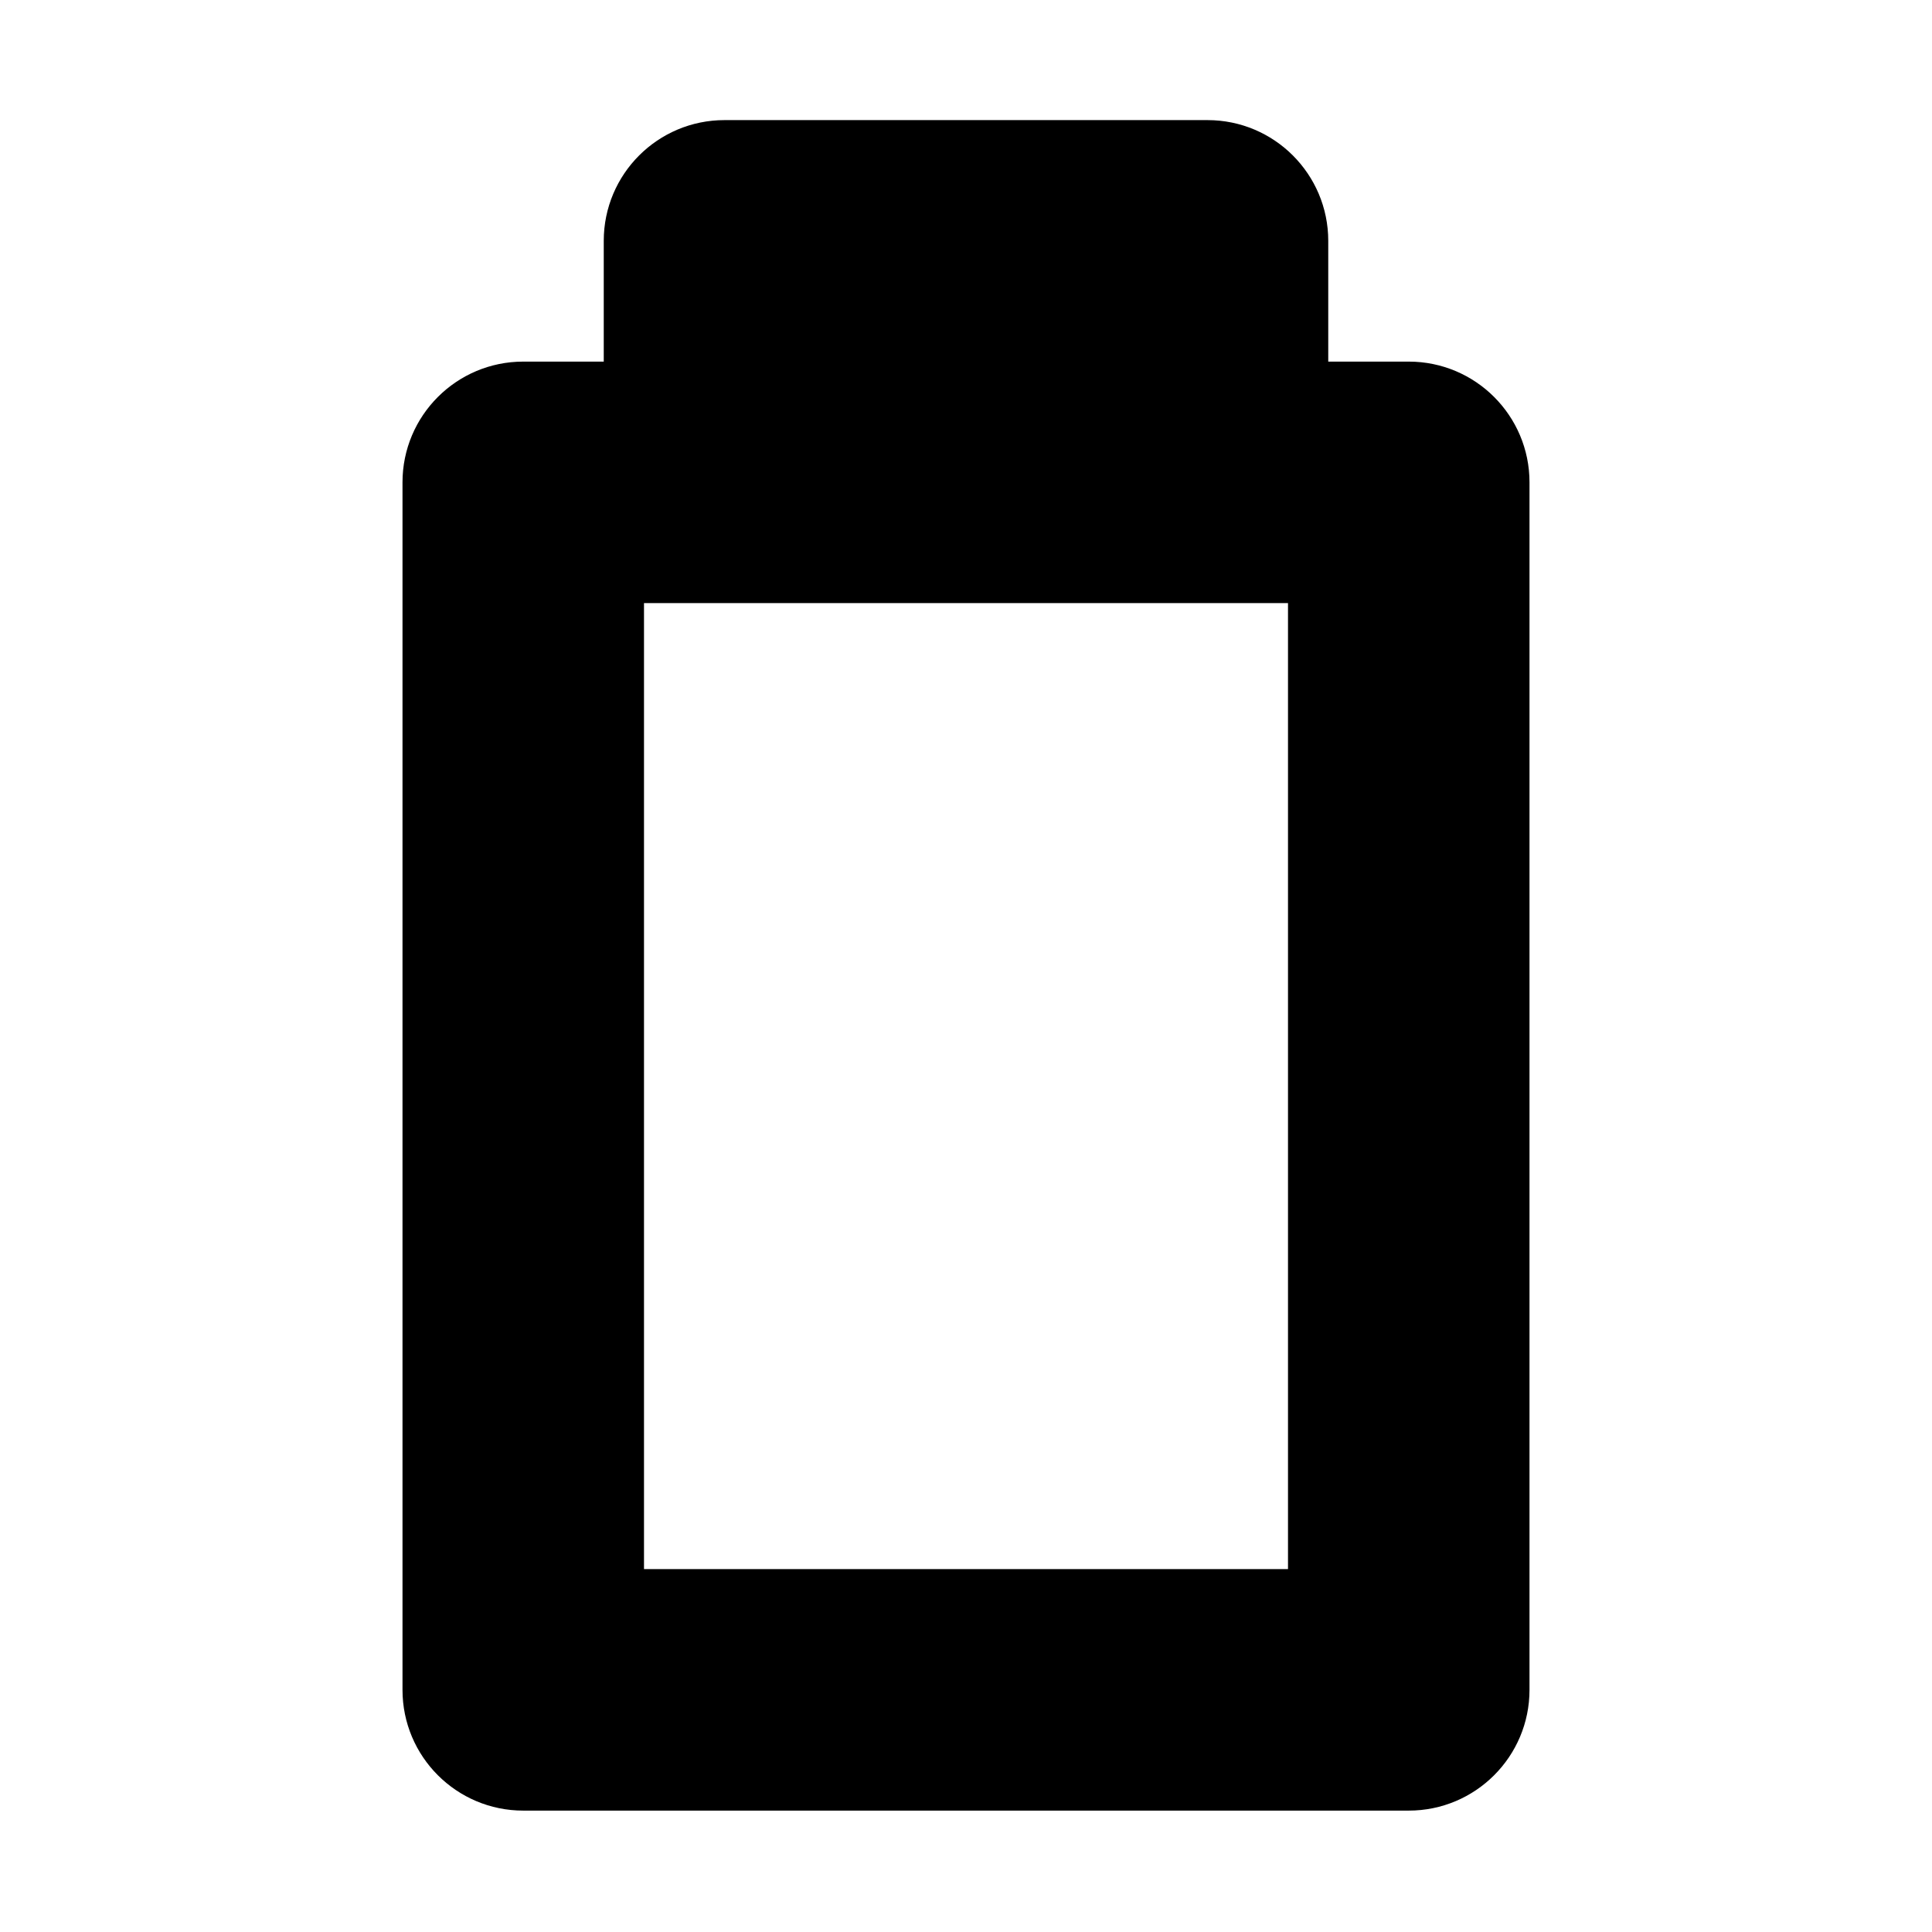
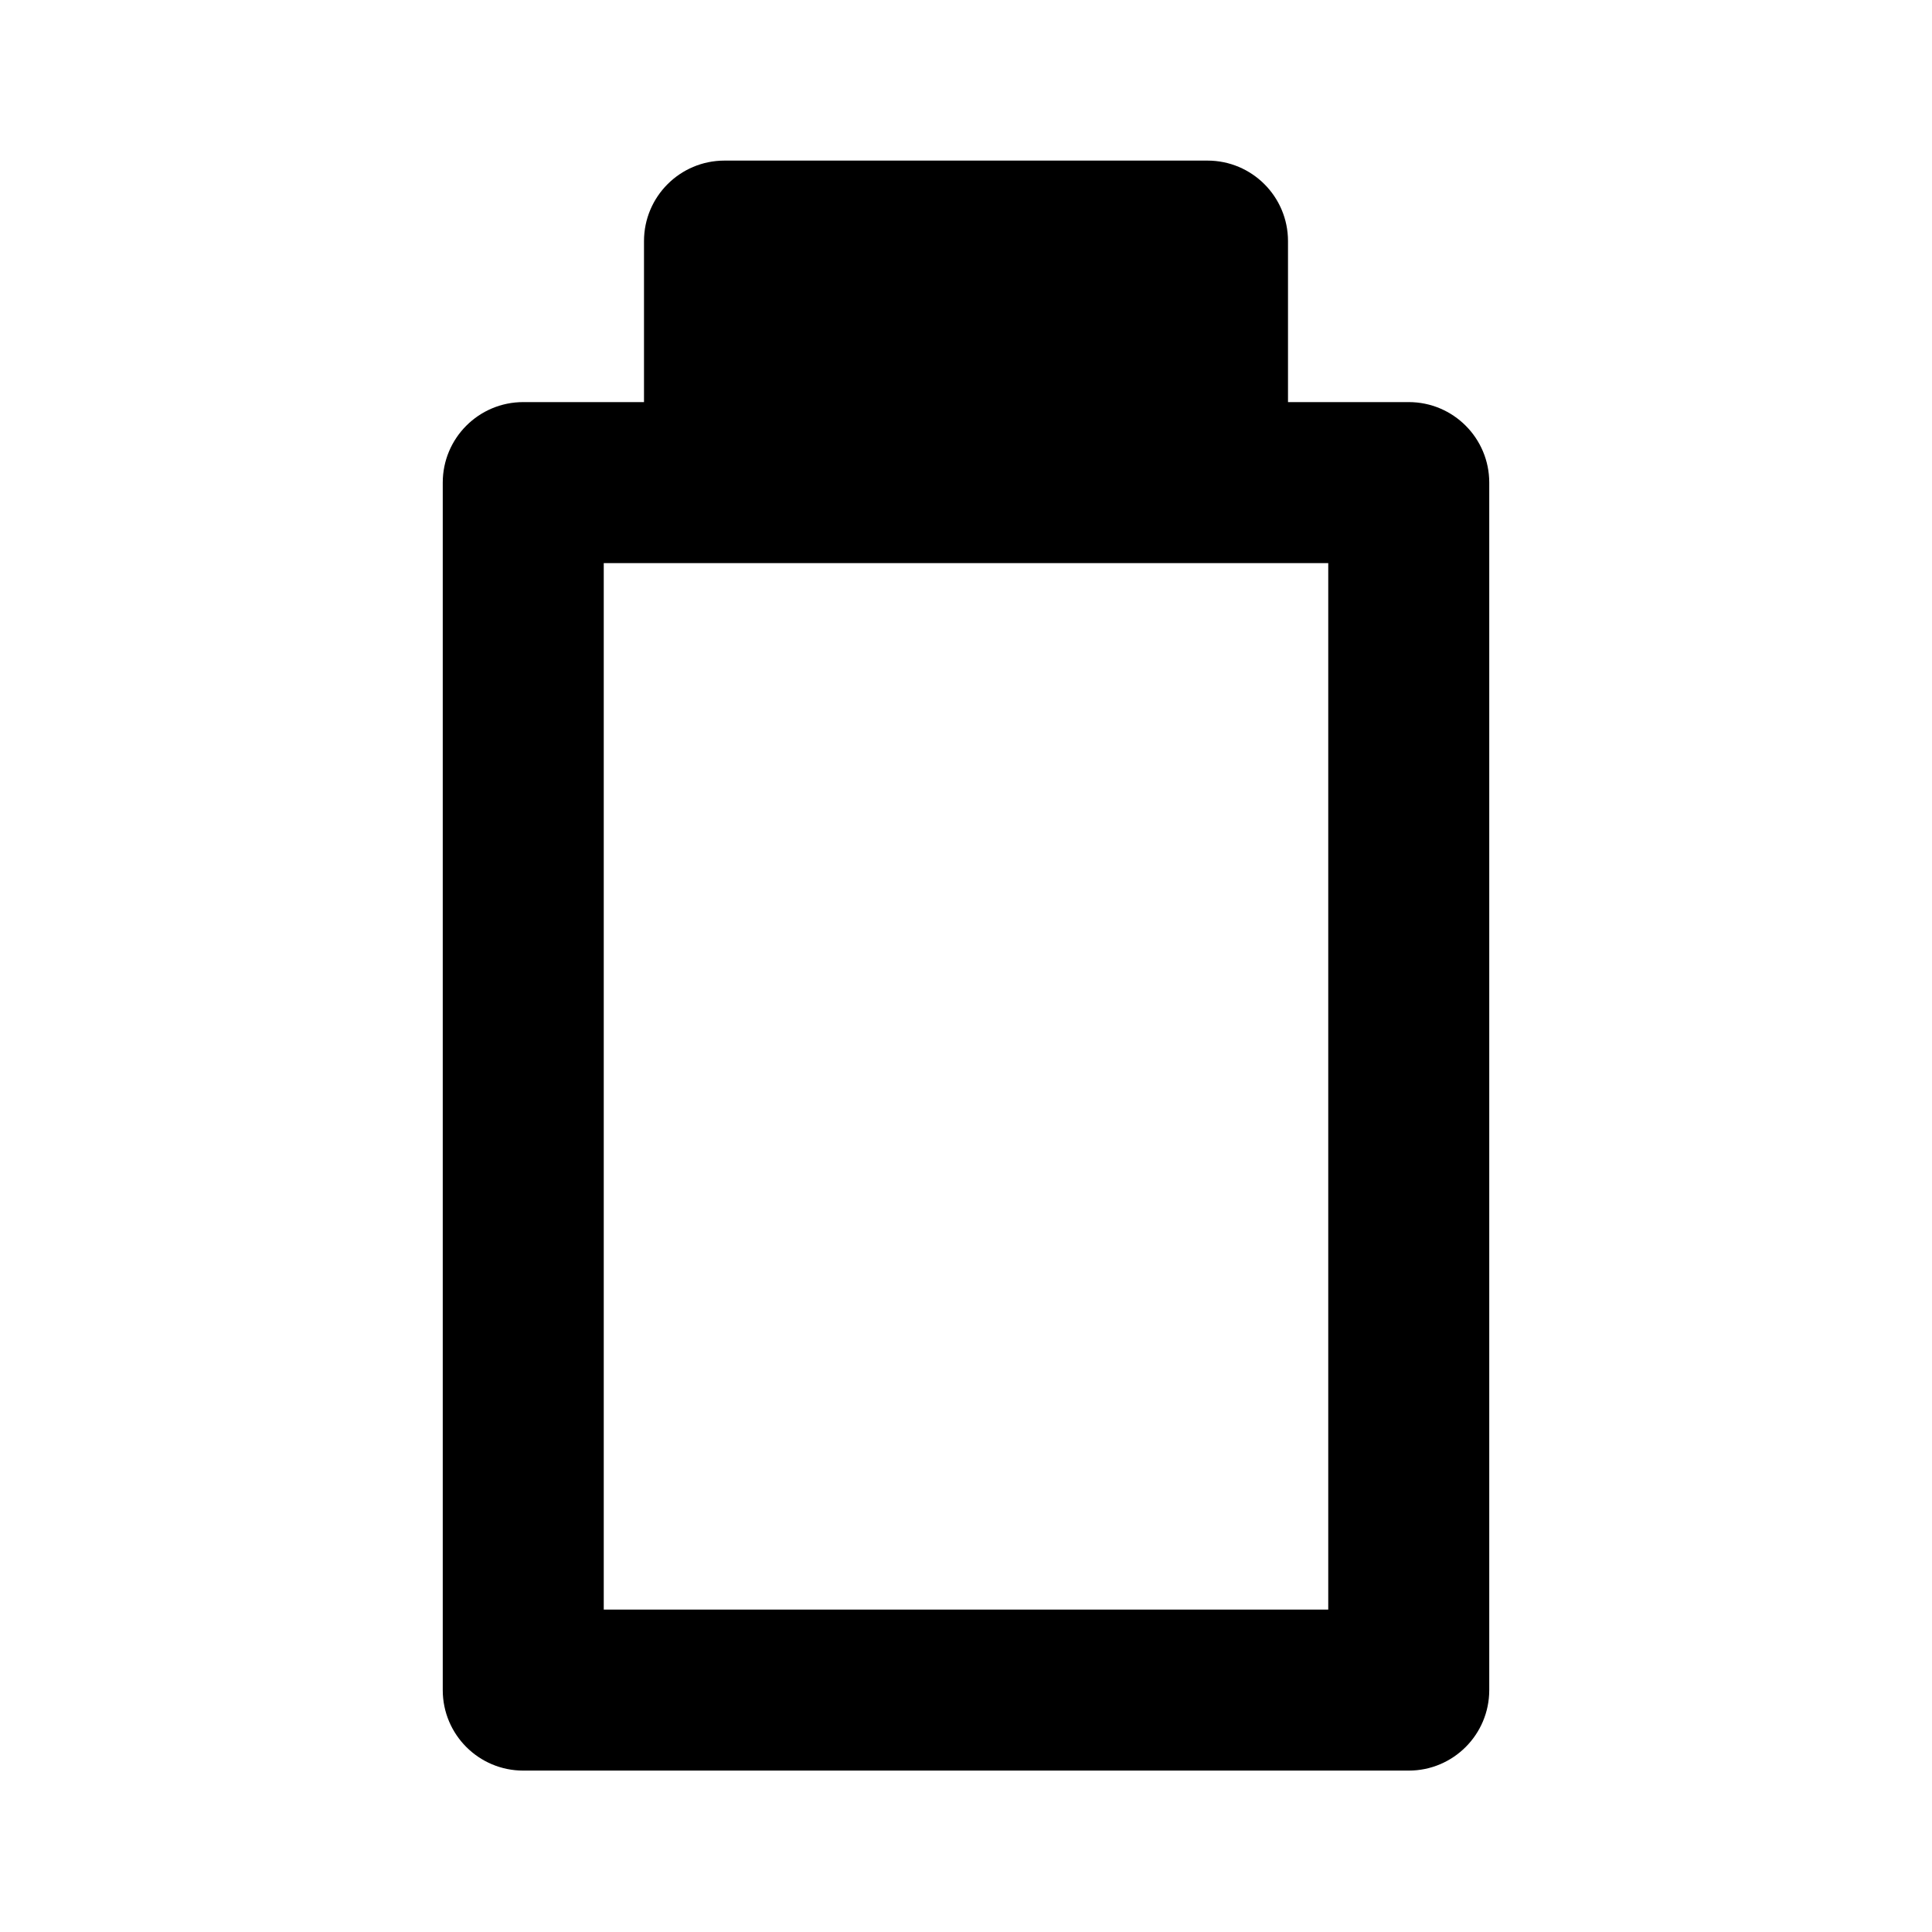
<svg xmlns="http://www.w3.org/2000/svg" viewBox="0 0 48 48" style="enable-background:new 0 0 48 48" xml:space="preserve">
  <style>.st3{display:none}</style>
  <g id="Your_Icons">
-     <path d="M0-.008h48v48H0v-48z" style="fill:none" />
-     <path d="M35 8.984h-2v-3a3 3 0 0 0-3-3H18a3 3 0 0 0-3 3v3h-2a3 3 0 0 0-3 3v30a3 3 0 0 0 3 3h22a3 3 0 0 0 3-3v-30a3 3 0 0 0-3-3zm-3 30H16v-24h16v24z" />
+     <path d="M0-.002h48v48H0v-48z" style="fill:none" />
+     <path d="M35 9.99h-3v-4a2 2 0 0 0-2-2H18a2 2 0 0 0-2 2v4h-3a2 2 0 0 0-2 2v30a2 2 0 0 0 2 2h22a2 2 0 0 0 2-2v-30a2 2 0 0 0-2-2zm-2 30H15v-26h18v26z" />
  </g>
</svg>
